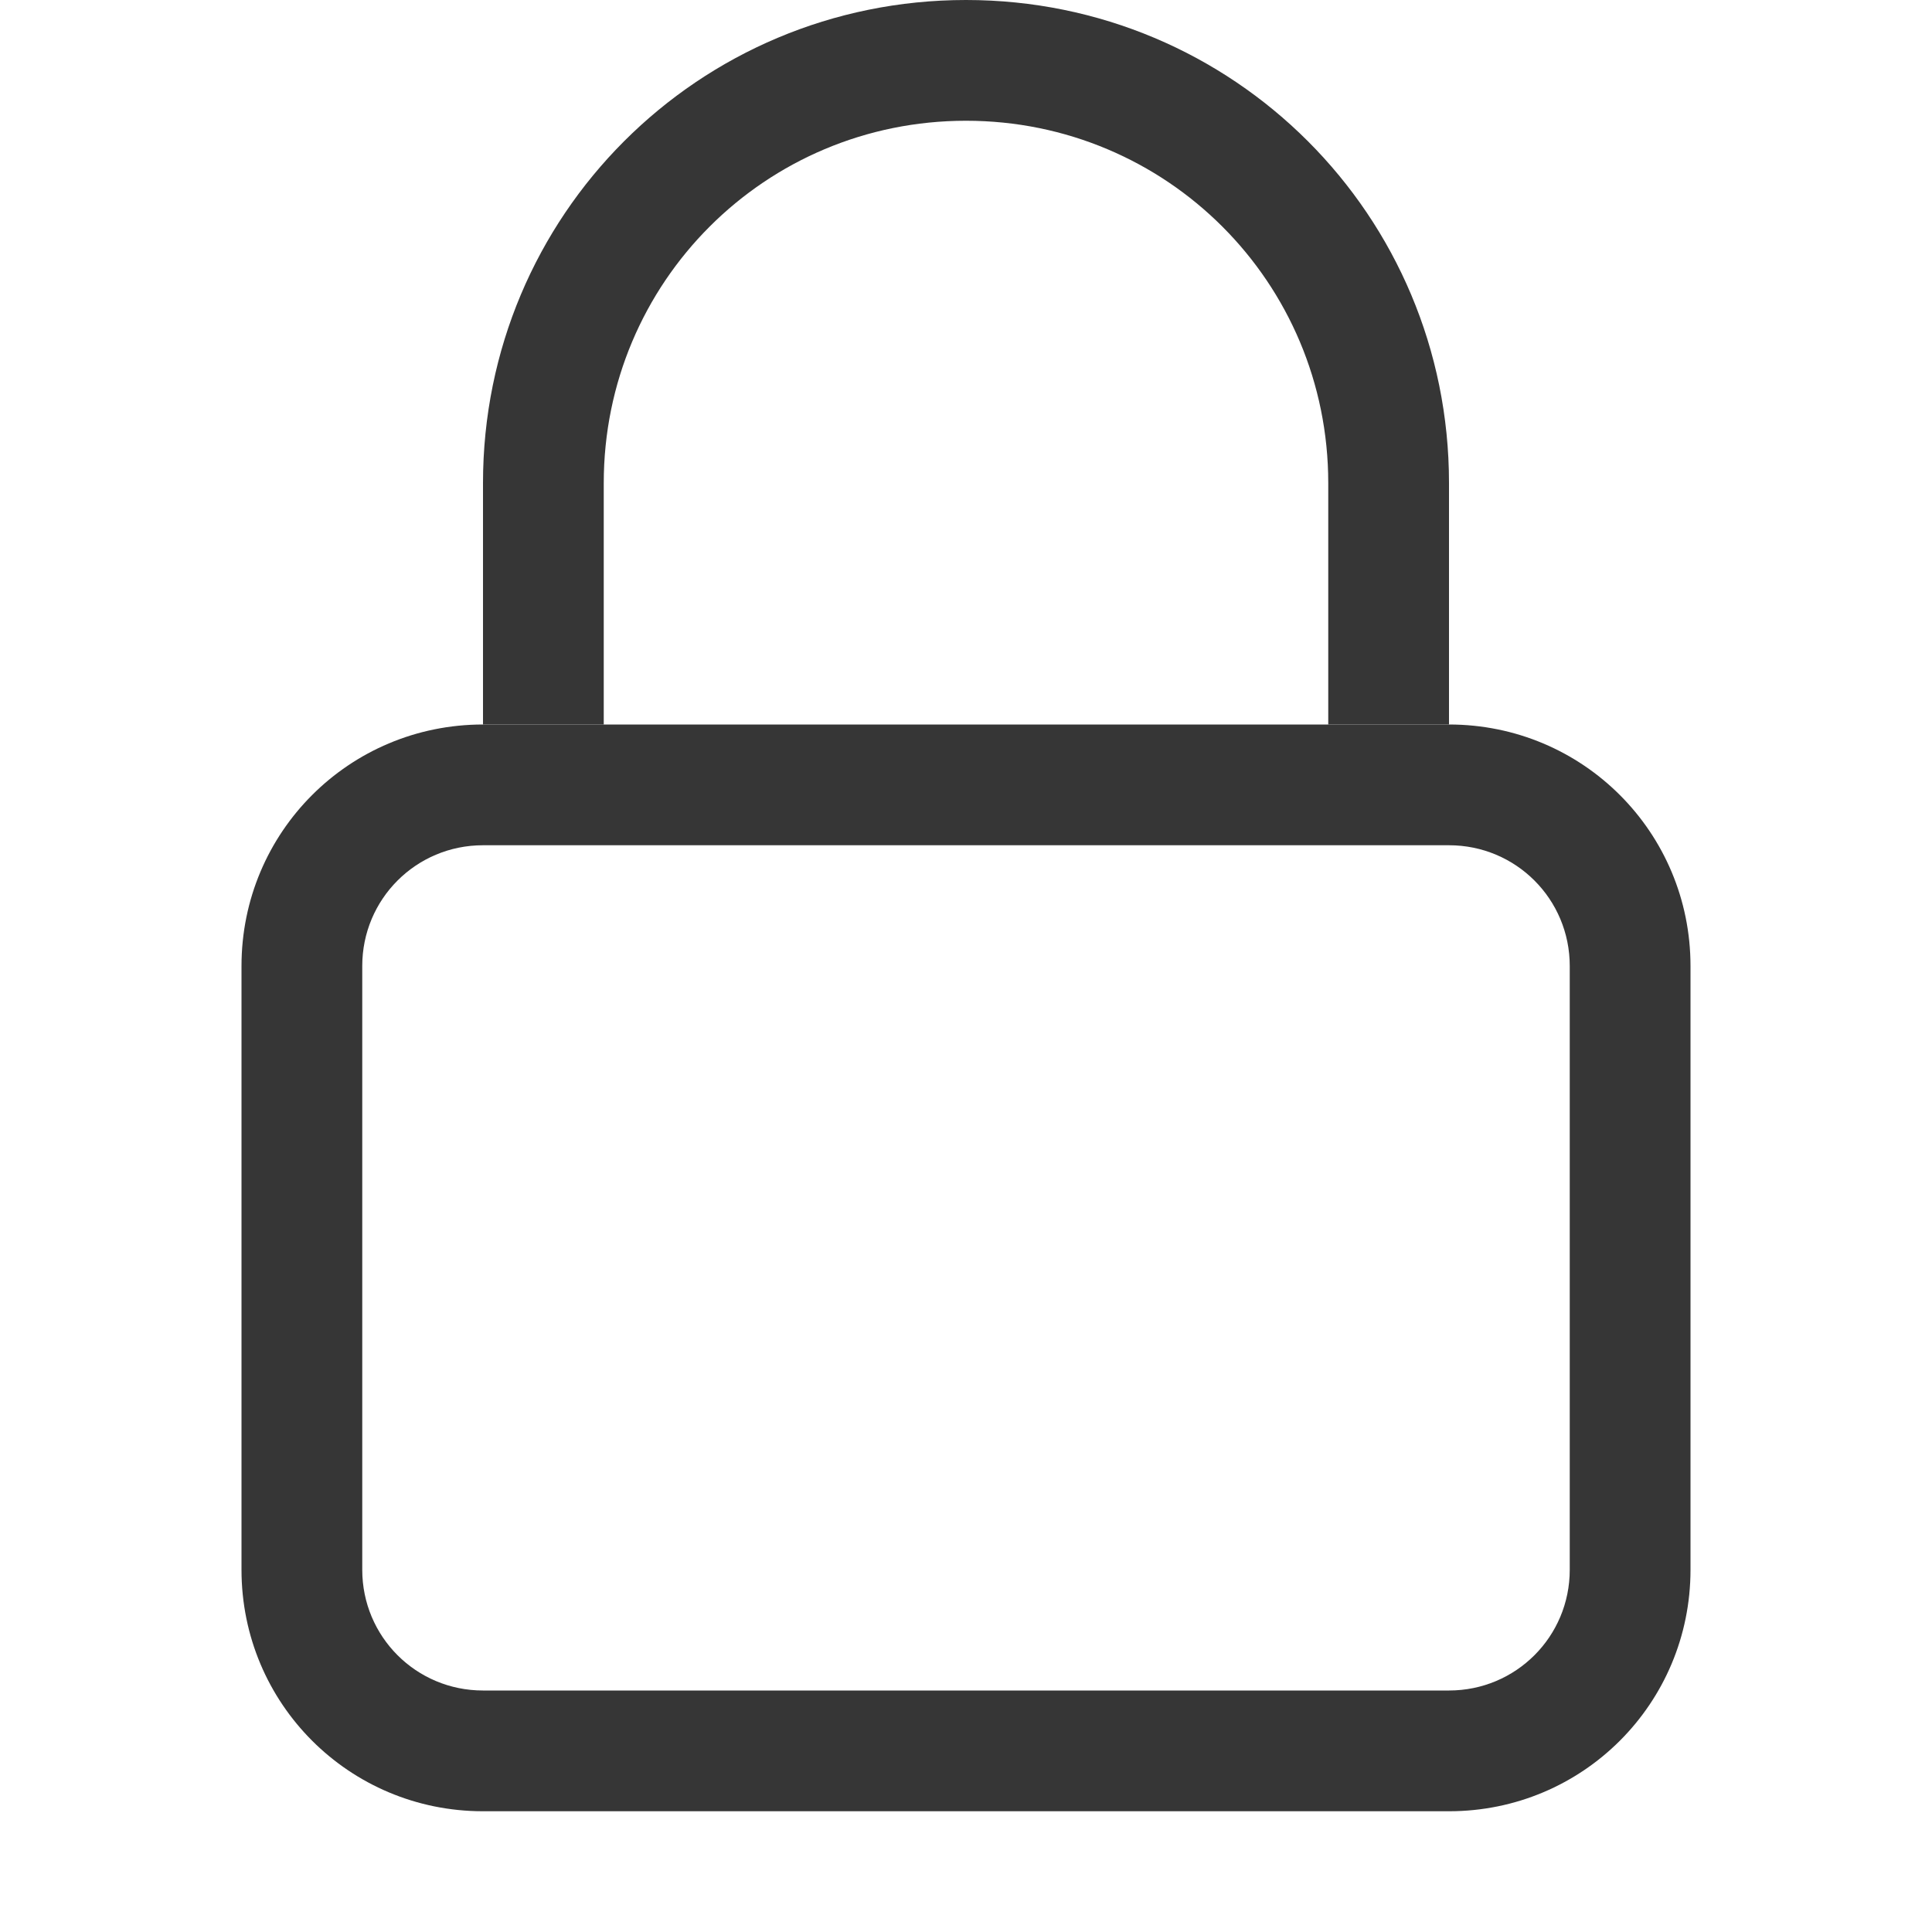
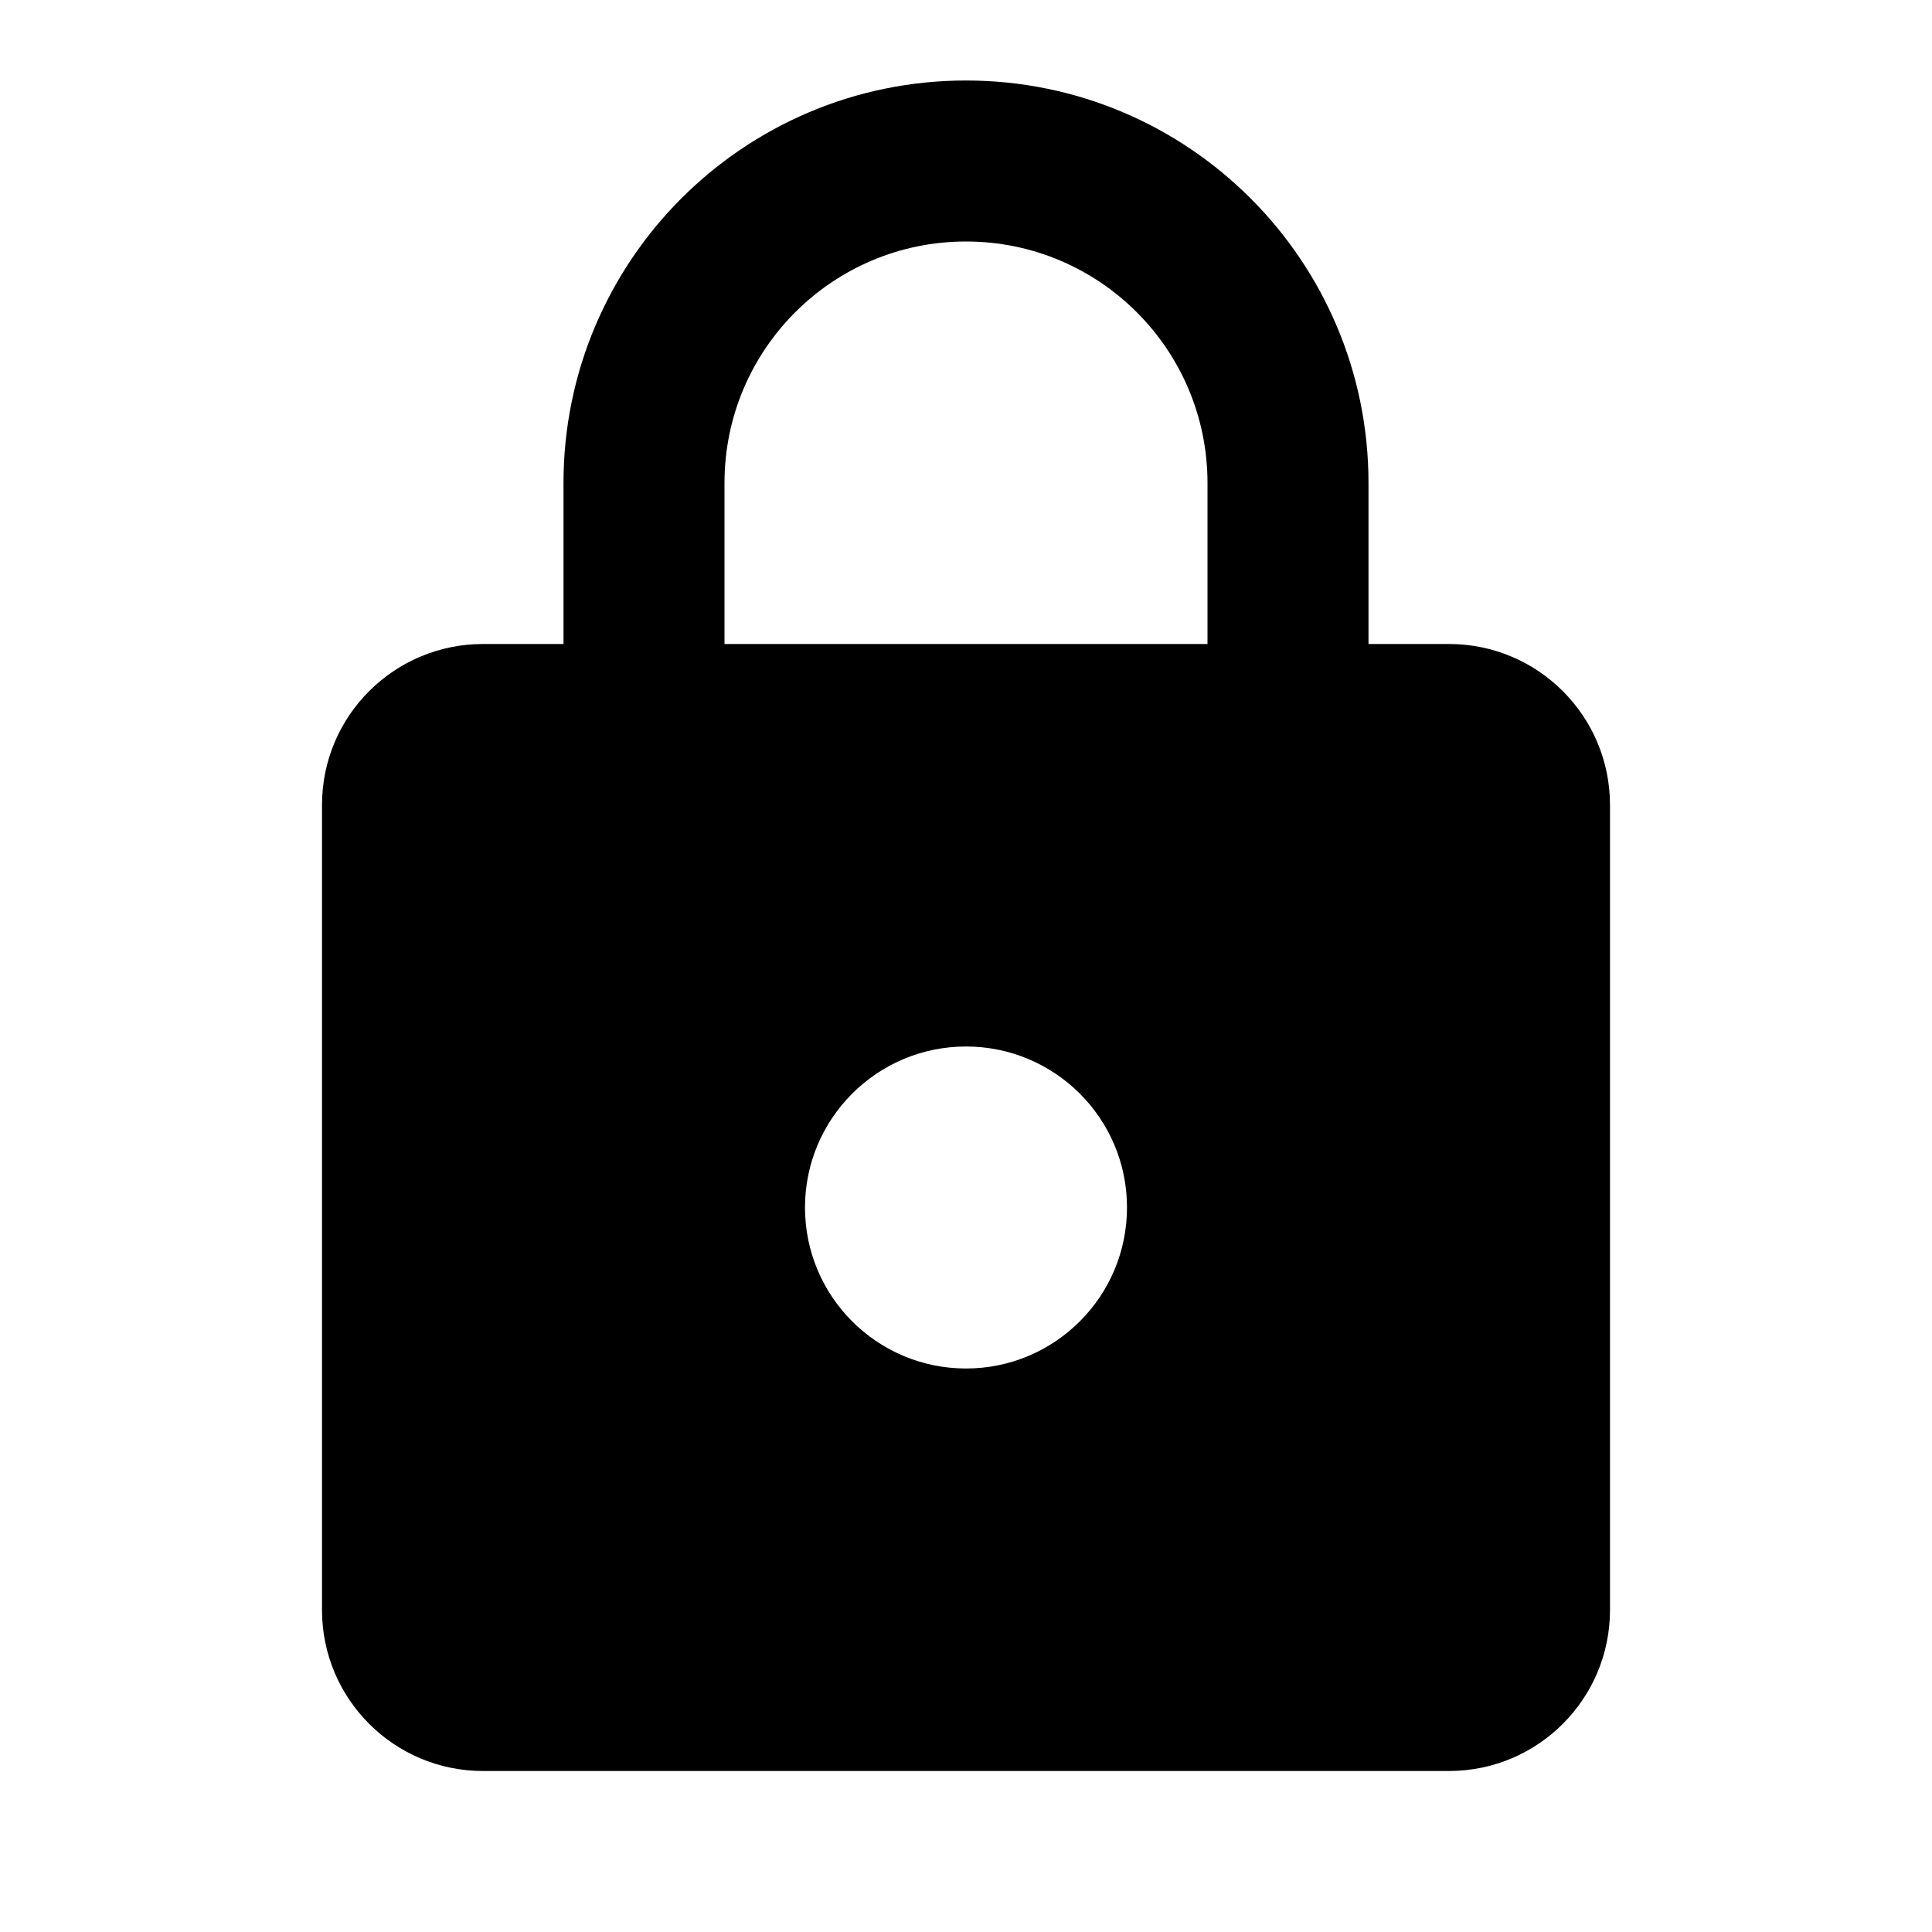
- <svg xmlns="http://www.w3.org/2000/svg" width="16" height="16" version="1.1">
-   <defs>
-     <style id="current-color-scheme" type="text/css">.ColorScheme-Text { color:#363636; }</style>
-   </defs>
-   <path d="m8 0c-2.216 0-4 1.784-4 4v2h1v-2c0-1.662 1.338-3 3-3s3 1.338 3 3v2h1v-2c0-2.216-1.784-4-4-4z" style="fill:currentColor" class="ColorScheme-Text" />
-   <path d="m4 6c-1.108 0-2 0.892-2 2v5c0 1.108 0.892 2 2 2h8c1.108 0 2-0.892 2-2v-5c0-1.108-0.892-2-2-2h-8zm0 1h8c0.554 0 1 0.446 1 1v5c0 0.554-0.446 1-1 1h-8c-0.554 0-1-0.446-1-1v-5c0-0.554 0.446-1 1-1z" style="fill:currentColor" class="ColorScheme-Text" />
+ <svg xmlns="http://www.w3.org/2000/svg" viewBox="0 0 24 24">
+   <path d="M12,17A2,2 0 0,0 14,15C14,13.89 13.1,13 12,13A2,2 0 0,0 10,15A2,2 0 0,0 12,17M18,8A2,2 0 0,1 20,10V20A2,2 0 0,1 18,22H6A2,2 0 0,1 4,20V10C4,8.89 4.9,8 6,8H7V6A5,5 0 0,1 12,1A5,5 0 0,1 17,6V8H18M12,3A3,3 0 0,0 9,6V8H15V6A3,3 0 0,0 12,3Z" />
</svg>
